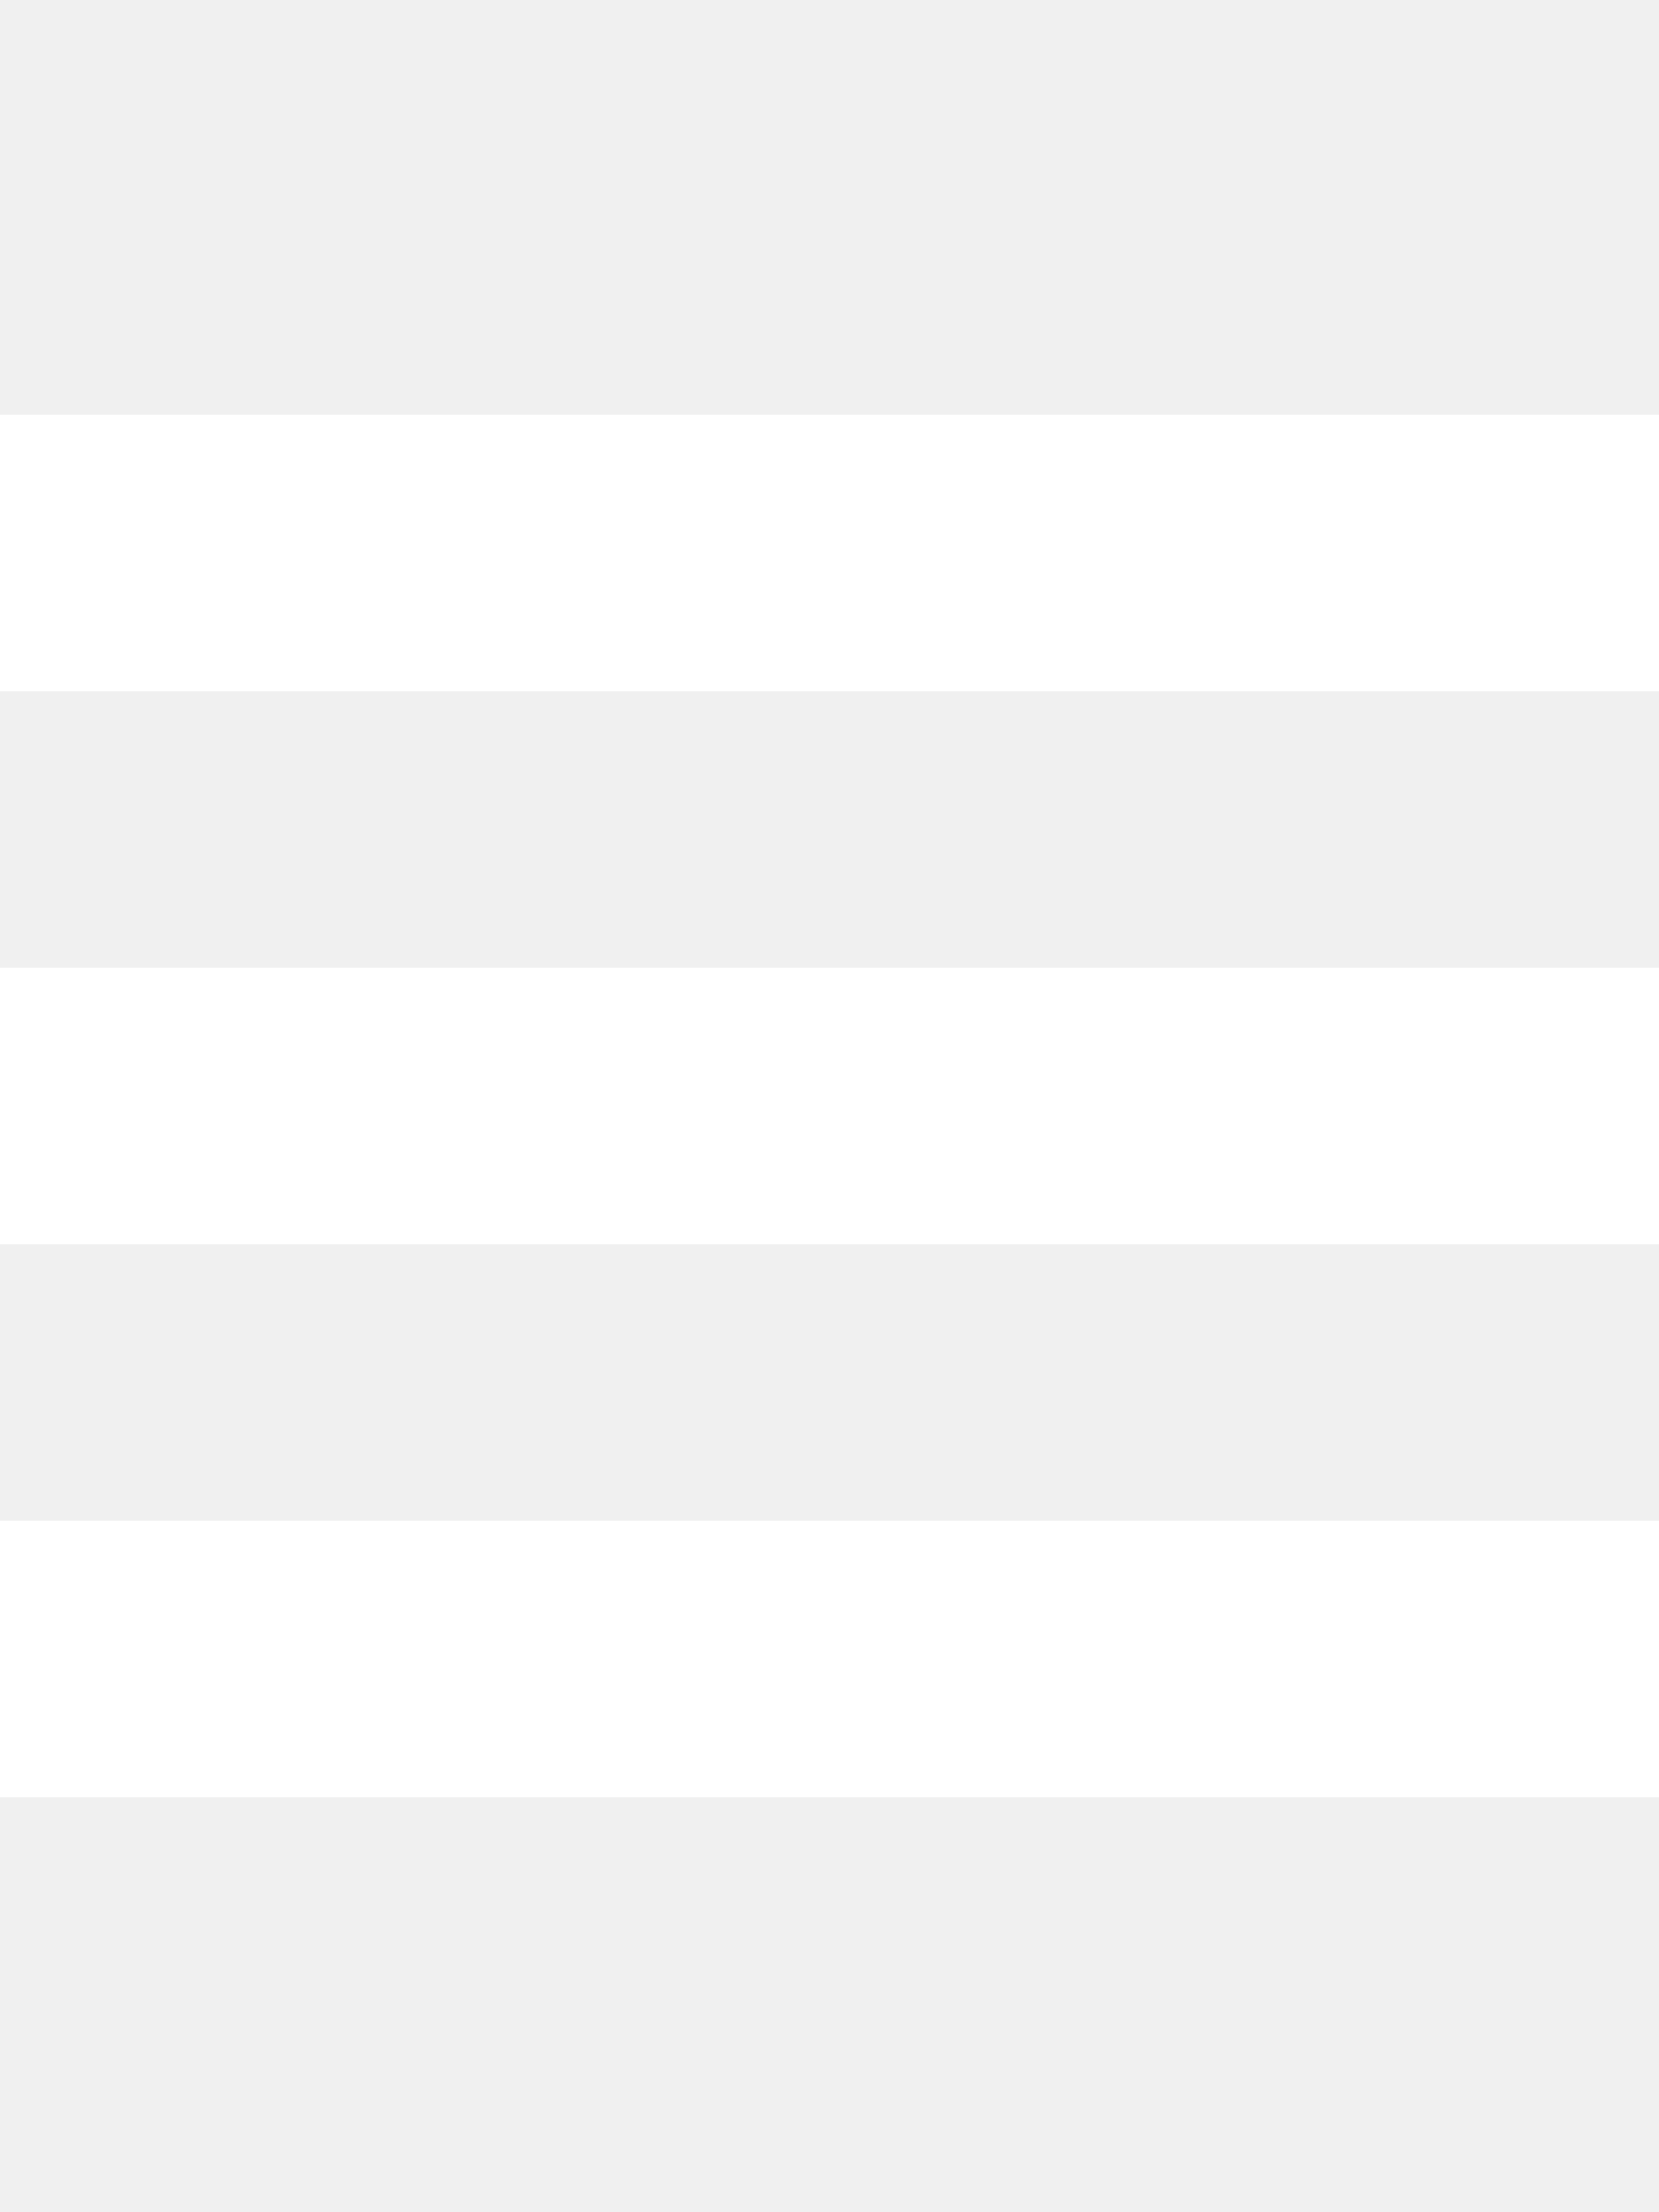
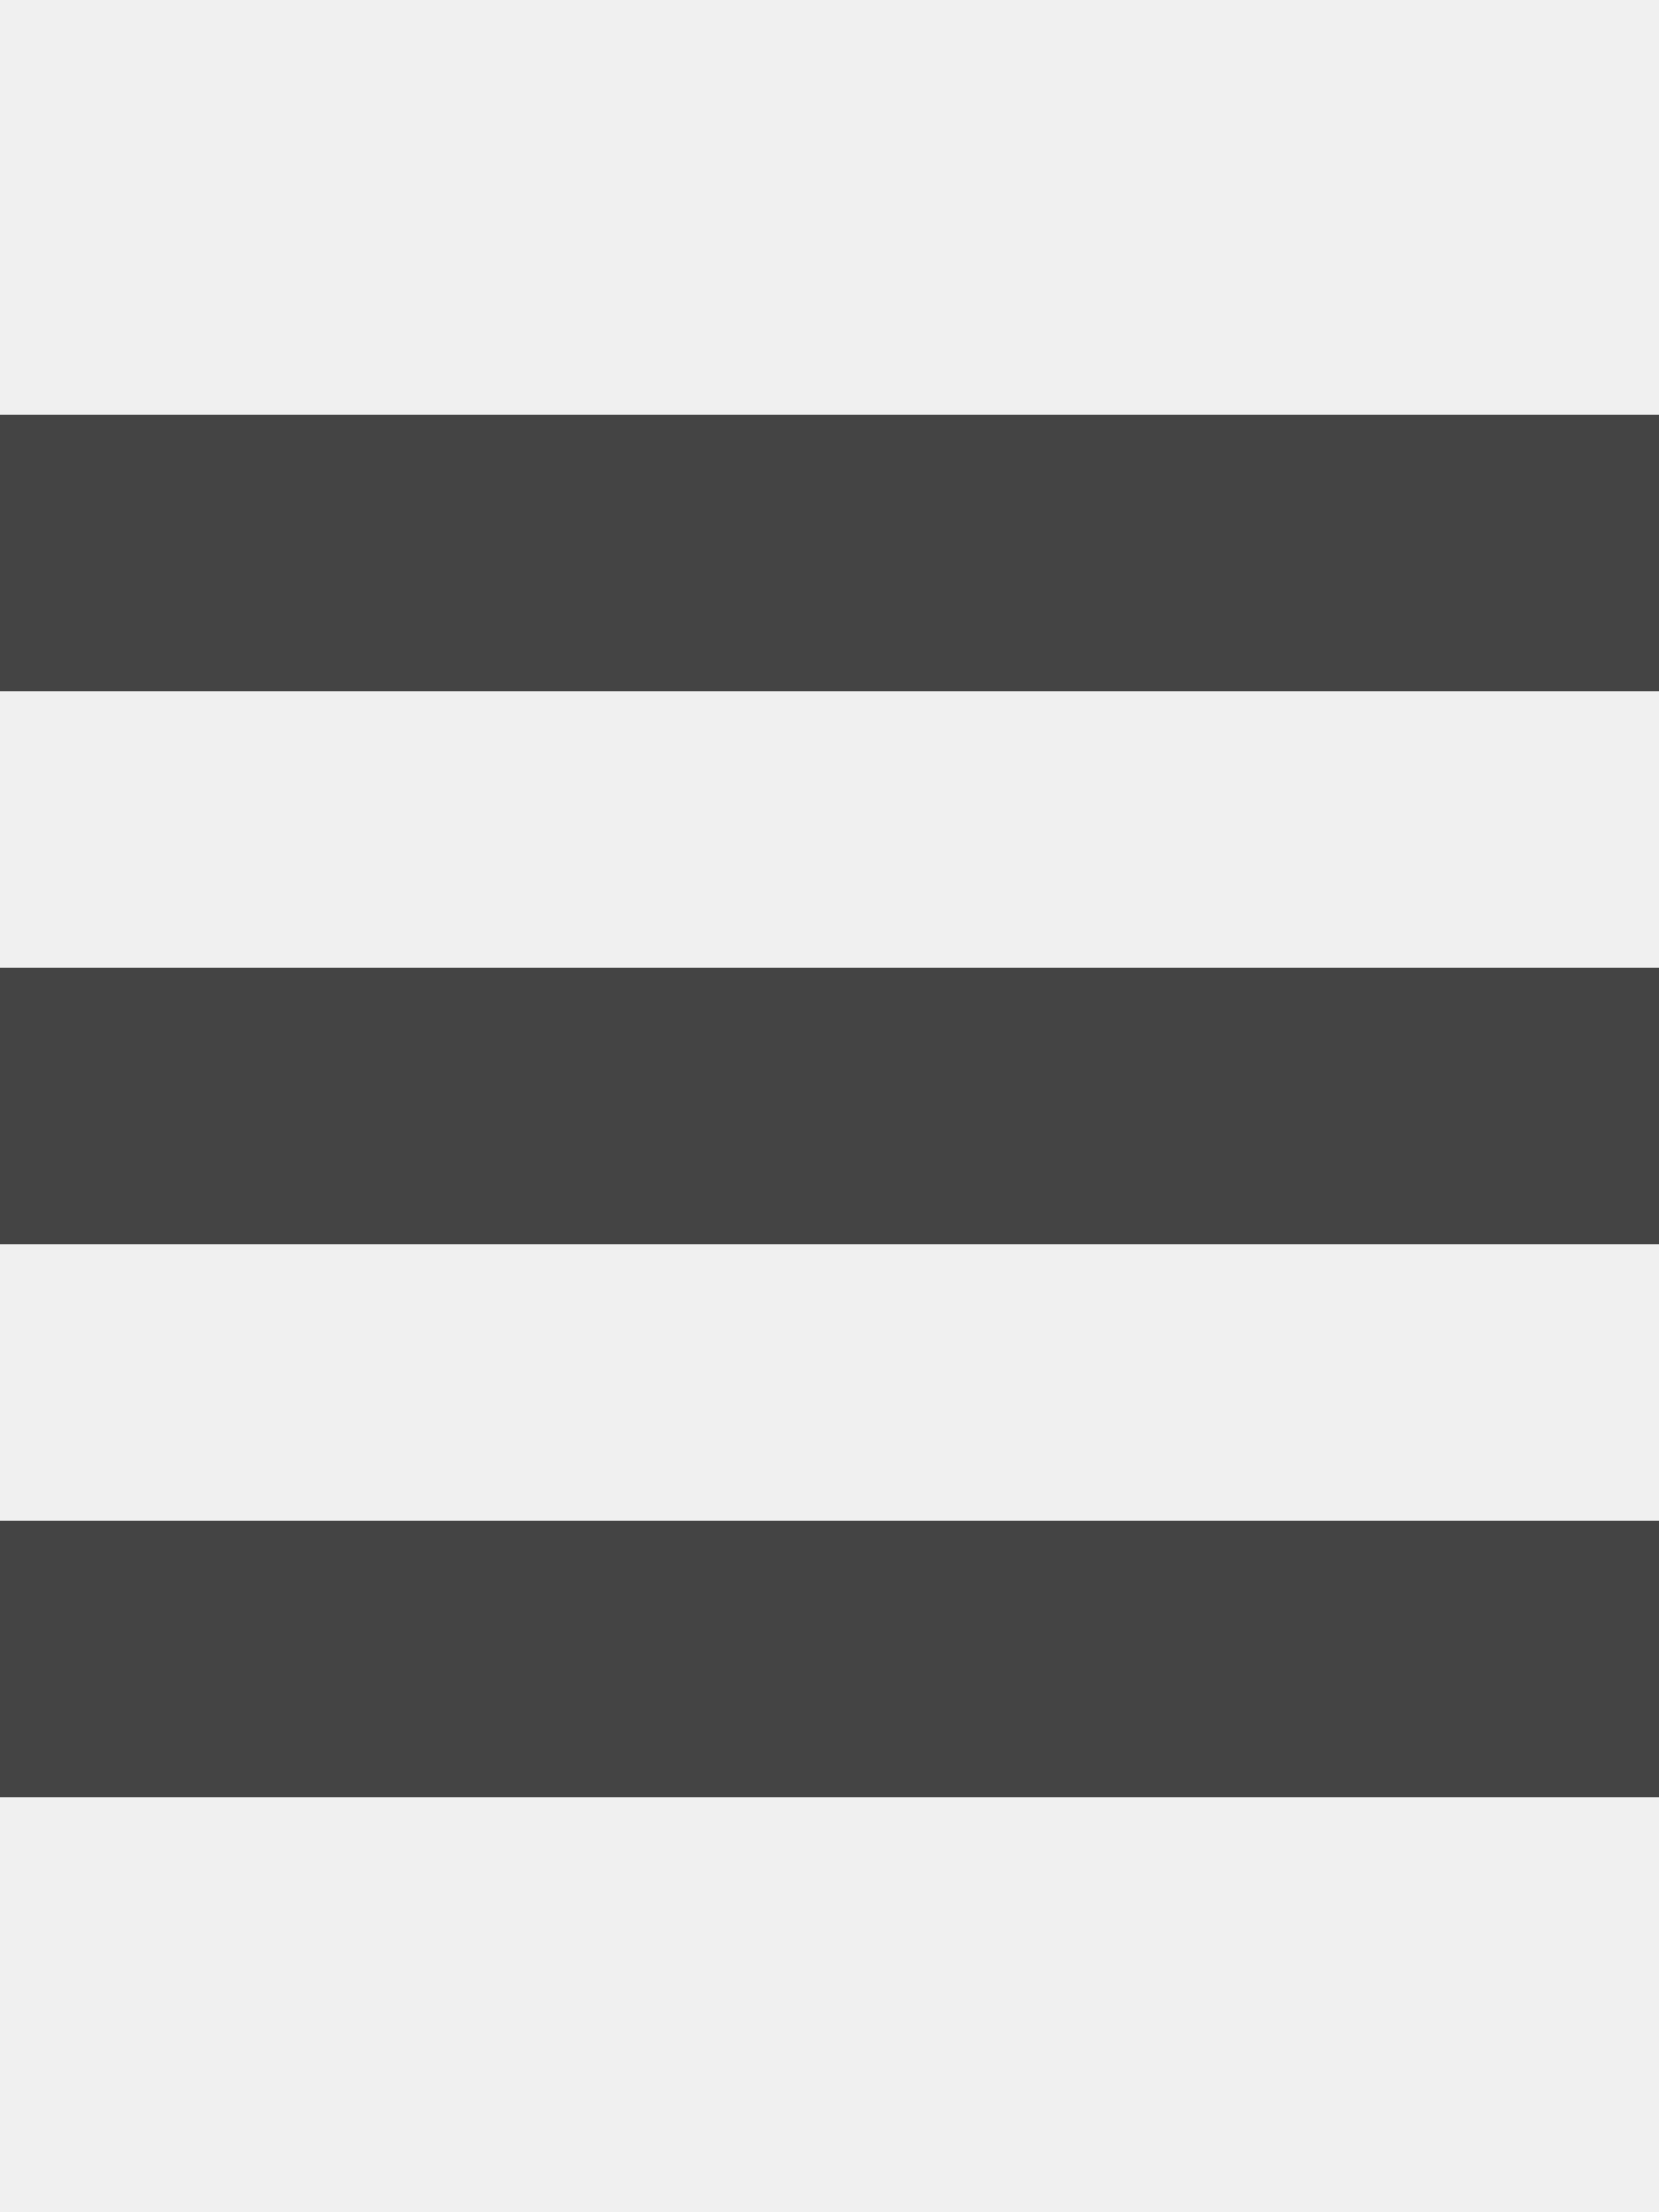
<svg xmlns="http://www.w3.org/2000/svg" version="1.1" width="45" height="60" viewBox="0 0 45 60">
-   <path fill="#ffffff" d="M0 11.25v7.5h45v-7.5h-45zM0 33.75h45v-7.5h-45v7.5zM0 48.75h45v-7.5h-45v7.5z" />
+   <path fill="#444444" d="M0 11.25v7.5h45v-7.5h-45zM0 33.75h45v-7.5h-45v7.5zM0 48.75h45v-7.5h-45v7.5z" />
</svg>
